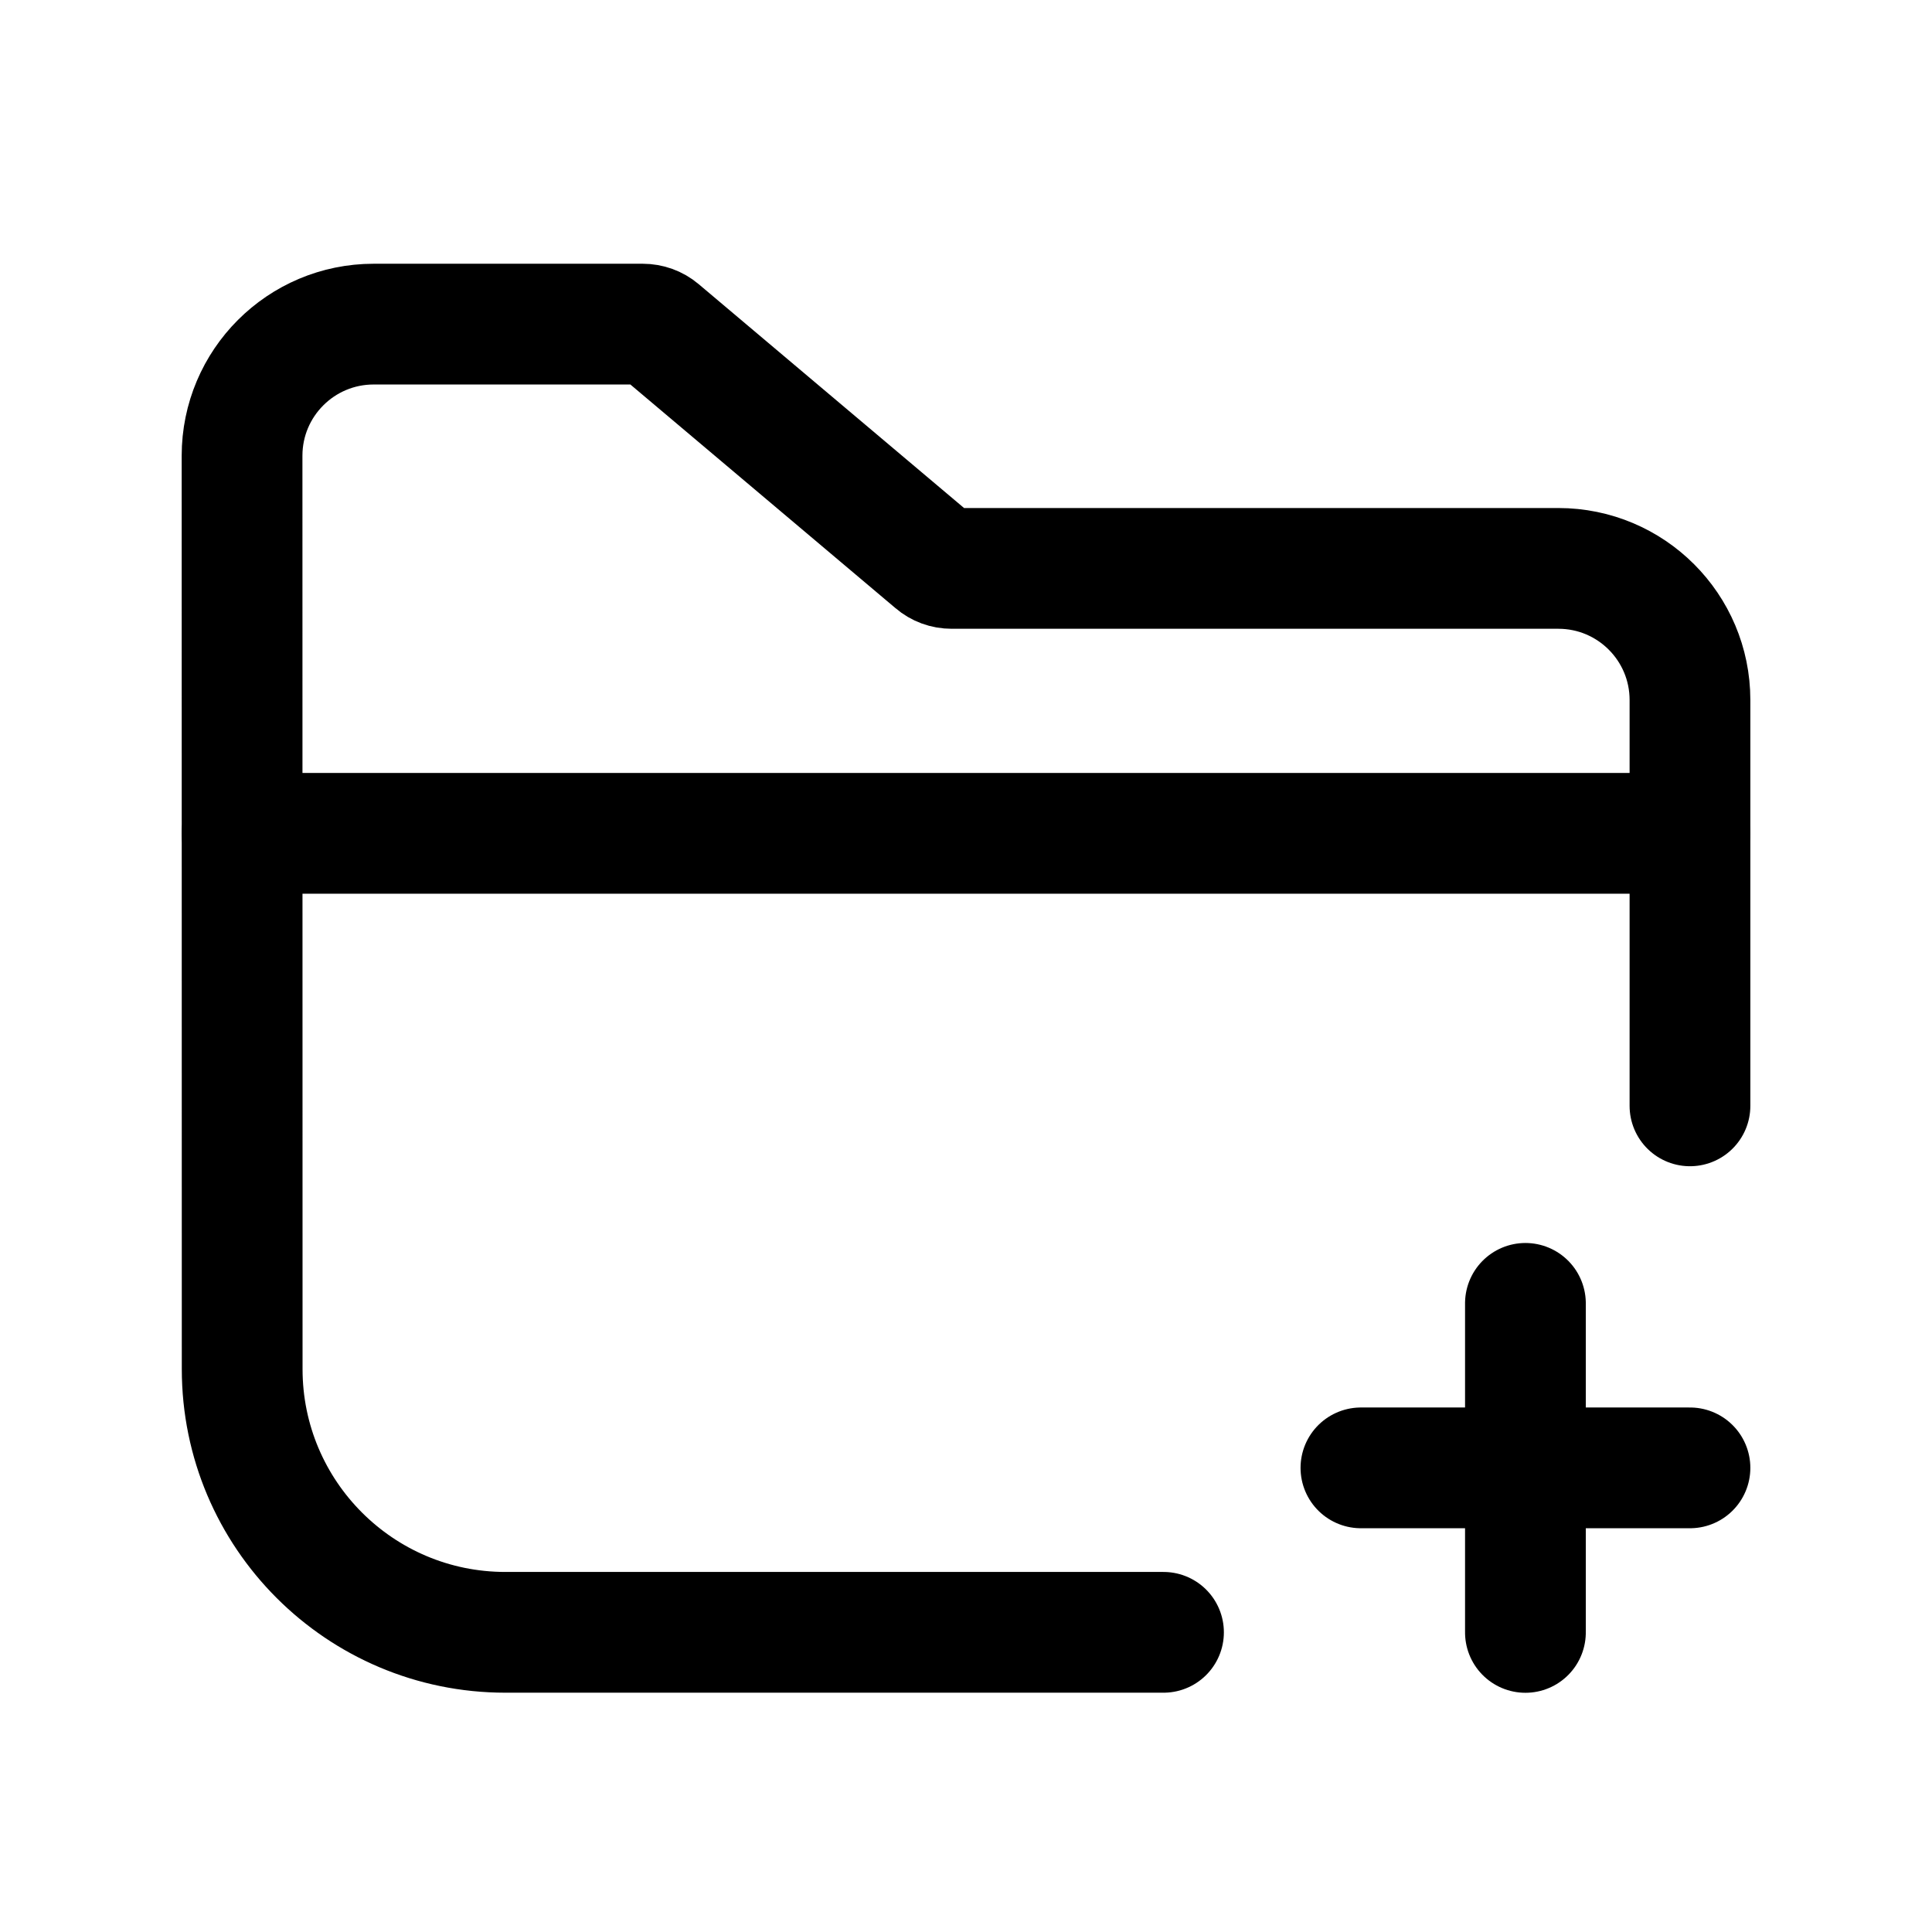
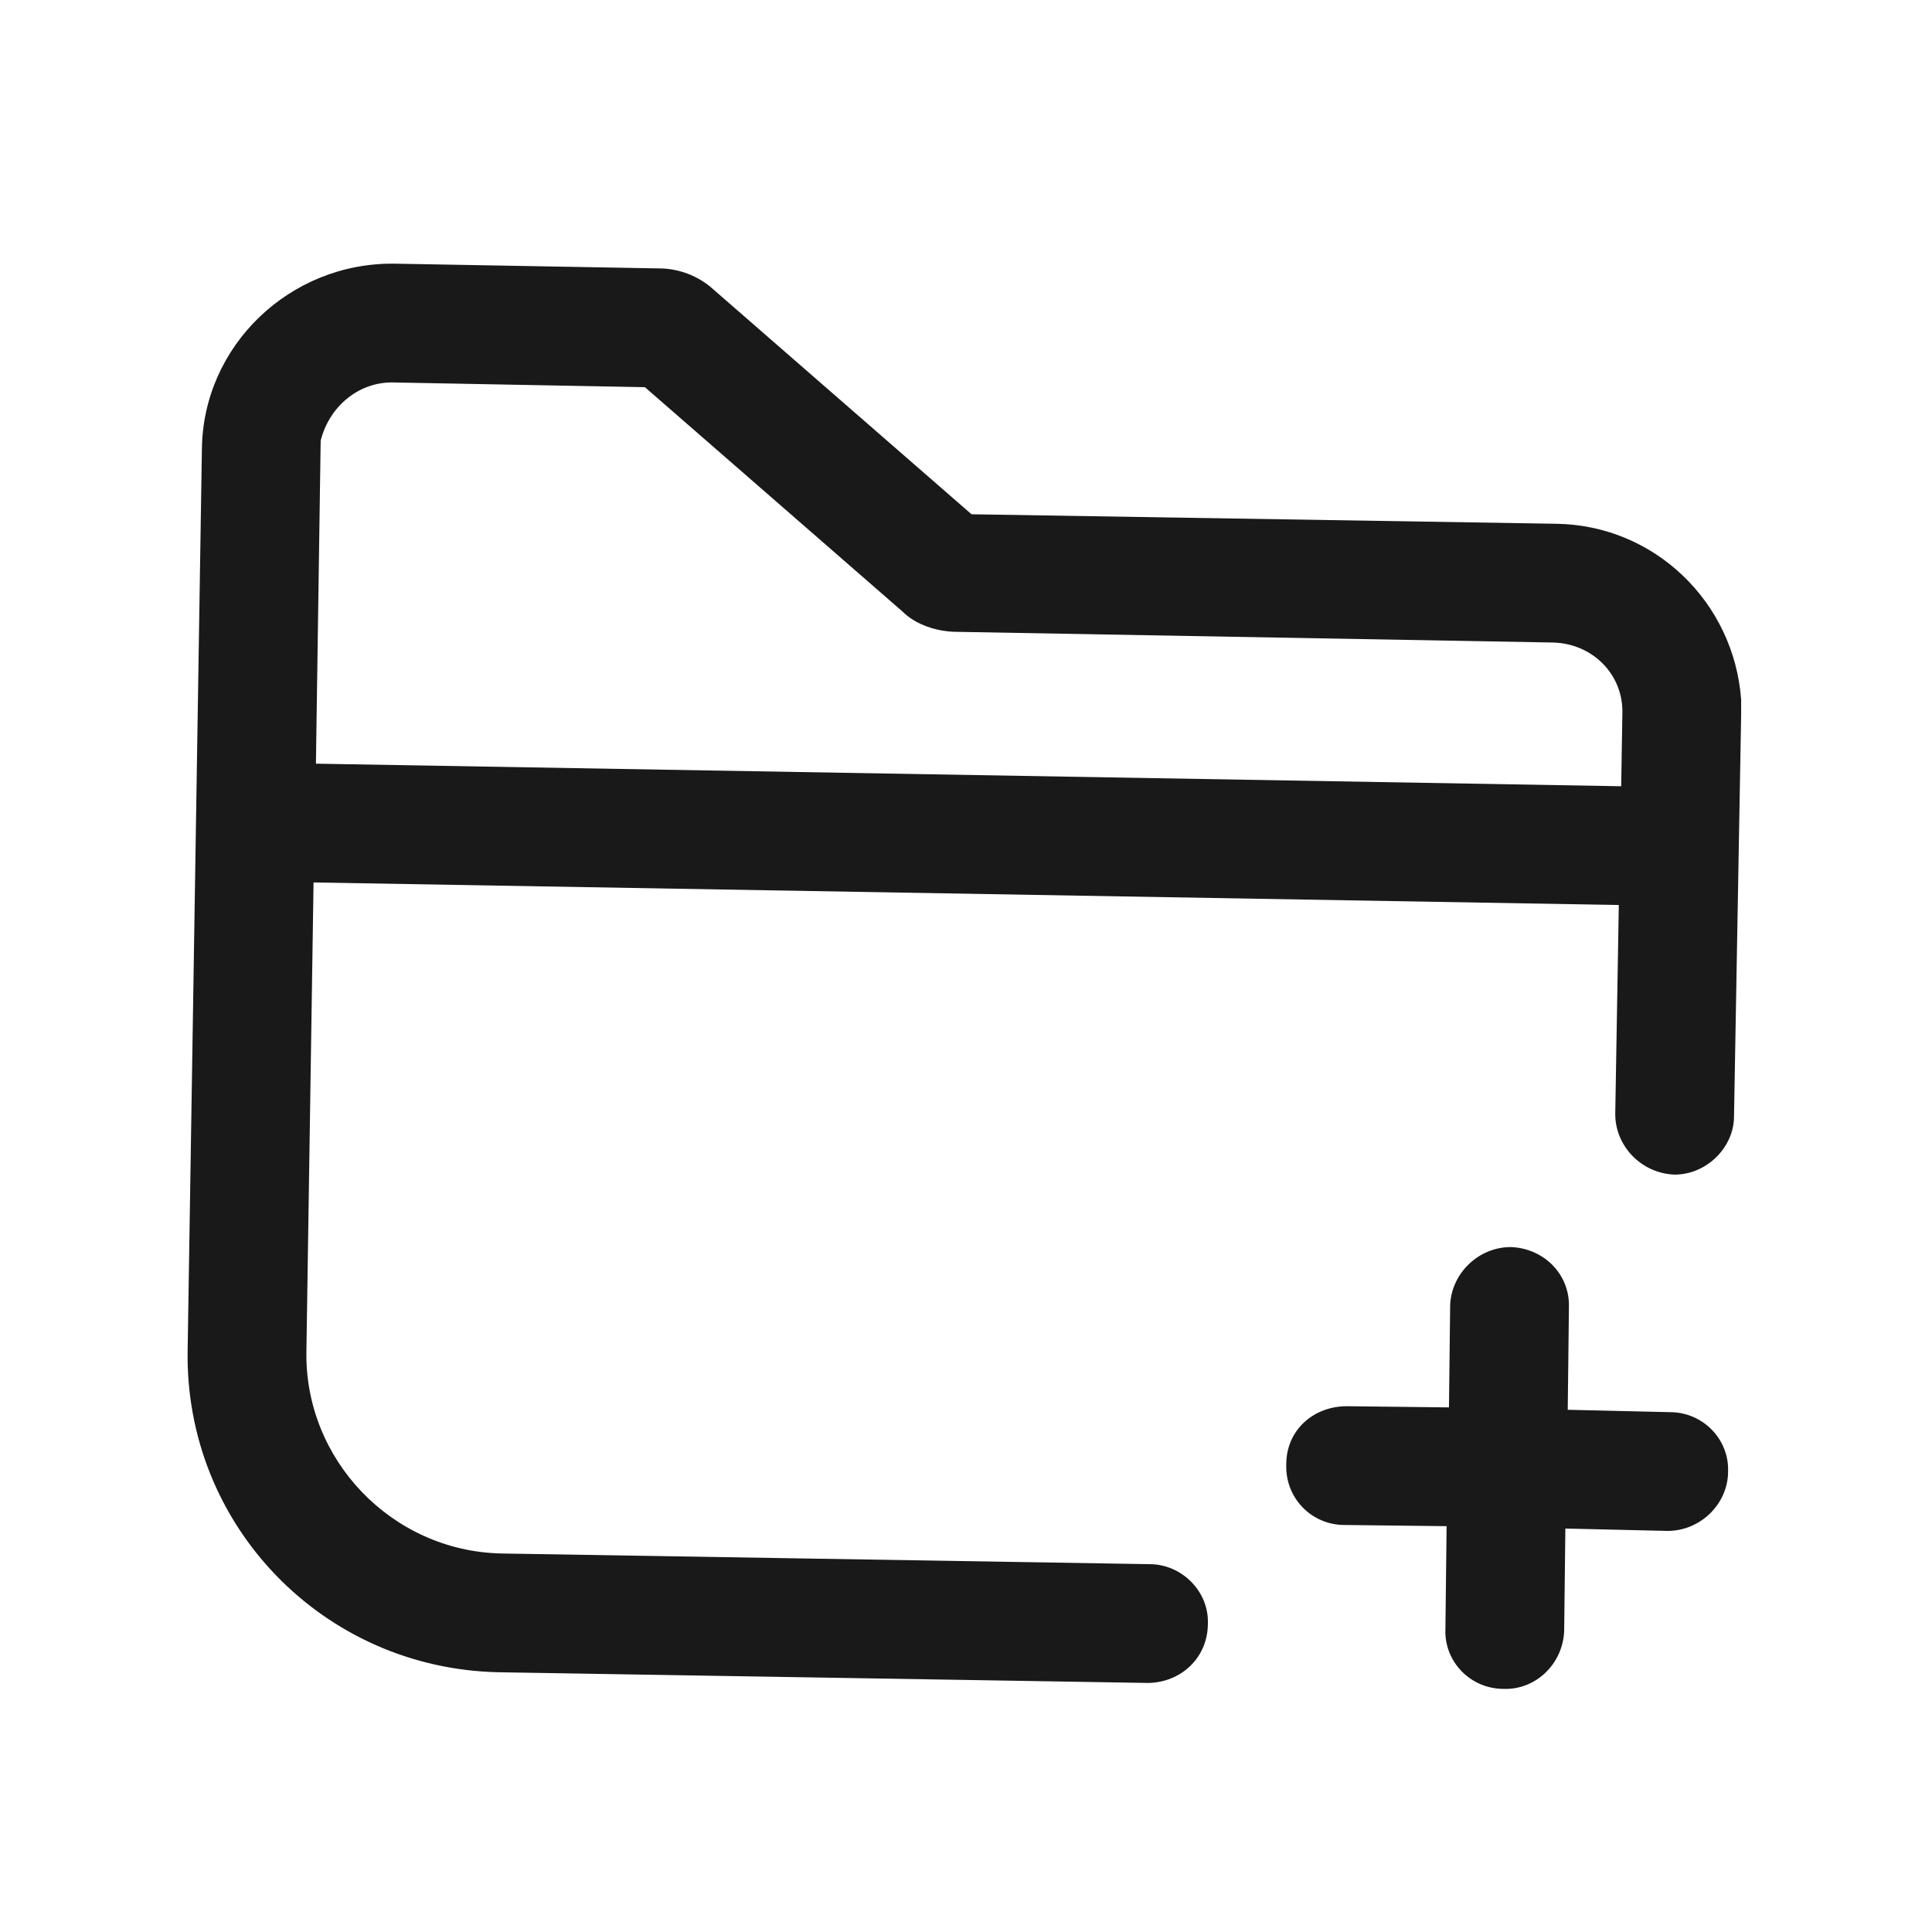
- <svg xmlns="http://www.w3.org/2000/svg" width="16px" height="16px" viewBox="0 0 16 16" version="1.1">
-   <g id="类型/新建文件夹" stroke="none" stroke-width="1" fill="none" fill-rule="evenodd" stroke-linecap="round">
-     <g id="编组" transform="translate(2.004591, 2.684234)" stroke="currentColor">
-       <path d="M11.991,6.474 L11.991,3.113 C11.991,2.511 11.503,2.023 10.901,2.023 L5.876,2.023 C5.824,2.023 5.774,2.005 5.735,1.971 L3.459,0.051 C3.42,0.018 3.37,0 3.318,0 L1.09,0 C0.488,0 0,0.488 0,1.09 L0.001,8.654 C0.001,9.858 0.977,10.834 2.181,10.834 L7.631,10.834" id="路径" fill-rule="nonzero" />
-       <line x1="9.266" y1="9.472" x2="11.991" y2="9.472" id="直线-2" />
-       <line x1="9.266" y1="9.472" x2="11.991" y2="9.472" id="直线-2备份" transform="translate(10.62832, 9.47198) rotate(90) translate(-10.62832, -9.47198) " />
-       <line x1="0" y1="4.217" x2="11.99" y2="4.217" id="直线" />
-     </g>
+ <svg xmlns="http://www.w3.org/2000/svg" width="16.267" height="16.267" viewBox="0 0 16.267 16.267" fill="none">
+   <defs />
+   <mask id="mask413_10171" mask-type="alpha" maskUnits="userSpaceOnUse" x="0" y="0" width="16.267" height="16.267">
+     <rect id="新建文件夹-folder-add" x="0.27" width="16" height="16" transform="rotate(0.965286 0.269531 0)" fill="#000000" fill-opacity="1" />
+   </mask>
+   <g mask="url(#mask413_10171)">
+     <path id="形状结合" d="M5.55 2.26C5.71 2.26 5.88 2.32 6.01 2.44L8.18 4.33L13.1 4.41C13.93 4.42 14.6 5.07 14.66 5.89L14.66 6.02L14.6 9.4C14.6 9.66 14.37 9.89 14.1 9.89C13.82 9.88 13.6 9.65 13.6 9.38L13.63 7.62L2.64 7.43L2.58 11.37C2.56 12.29 3.3 13.06 4.22 13.08L9.68 13.17C9.95 13.17 10.18 13.4 10.17 13.67C10.17 13.96 9.94 14.17 9.66 14.17L4.2 14.08C2.72 14.05 1.55 12.84 1.58 11.36L1.7 3.78C1.71 2.91 2.44 2.21 3.32 2.22L5.55 2.26ZM12.72 10.5C13 10.51 13.22 10.73 13.21 11.01L13.2 11.87L14.06 11.89C14.34 11.89 14.56 12.12 14.55 12.39C14.55 12.66 14.32 12.89 14.04 12.89L13.18 12.87L13.17 13.73C13.16 14.01 12.93 14.23 12.66 14.22C12.38 14.22 12.16 13.99 12.17 13.72L12.18 12.85L11.32 12.84C11.04 12.84 10.82 12.61 10.83 12.33C10.83 12.04 11.06 11.84 11.34 11.84L12.2 11.85L12.21 10.99C12.22 10.72 12.45 10.5 12.72 10.5ZM5.43 3.26L3.3 3.22C3.01 3.22 2.77 3.43 2.7 3.71L2.66 6.43L13.65 6.62L13.66 6.01C13.67 5.68 13.41 5.42 13.08 5.41L8.06 5.32C7.89 5.32 7.71 5.26 7.6 5.15L5.43 3.26Z" fill="#191919" fill-opacity="1" fill-rule="nonzero" />
  </g>
</svg>
